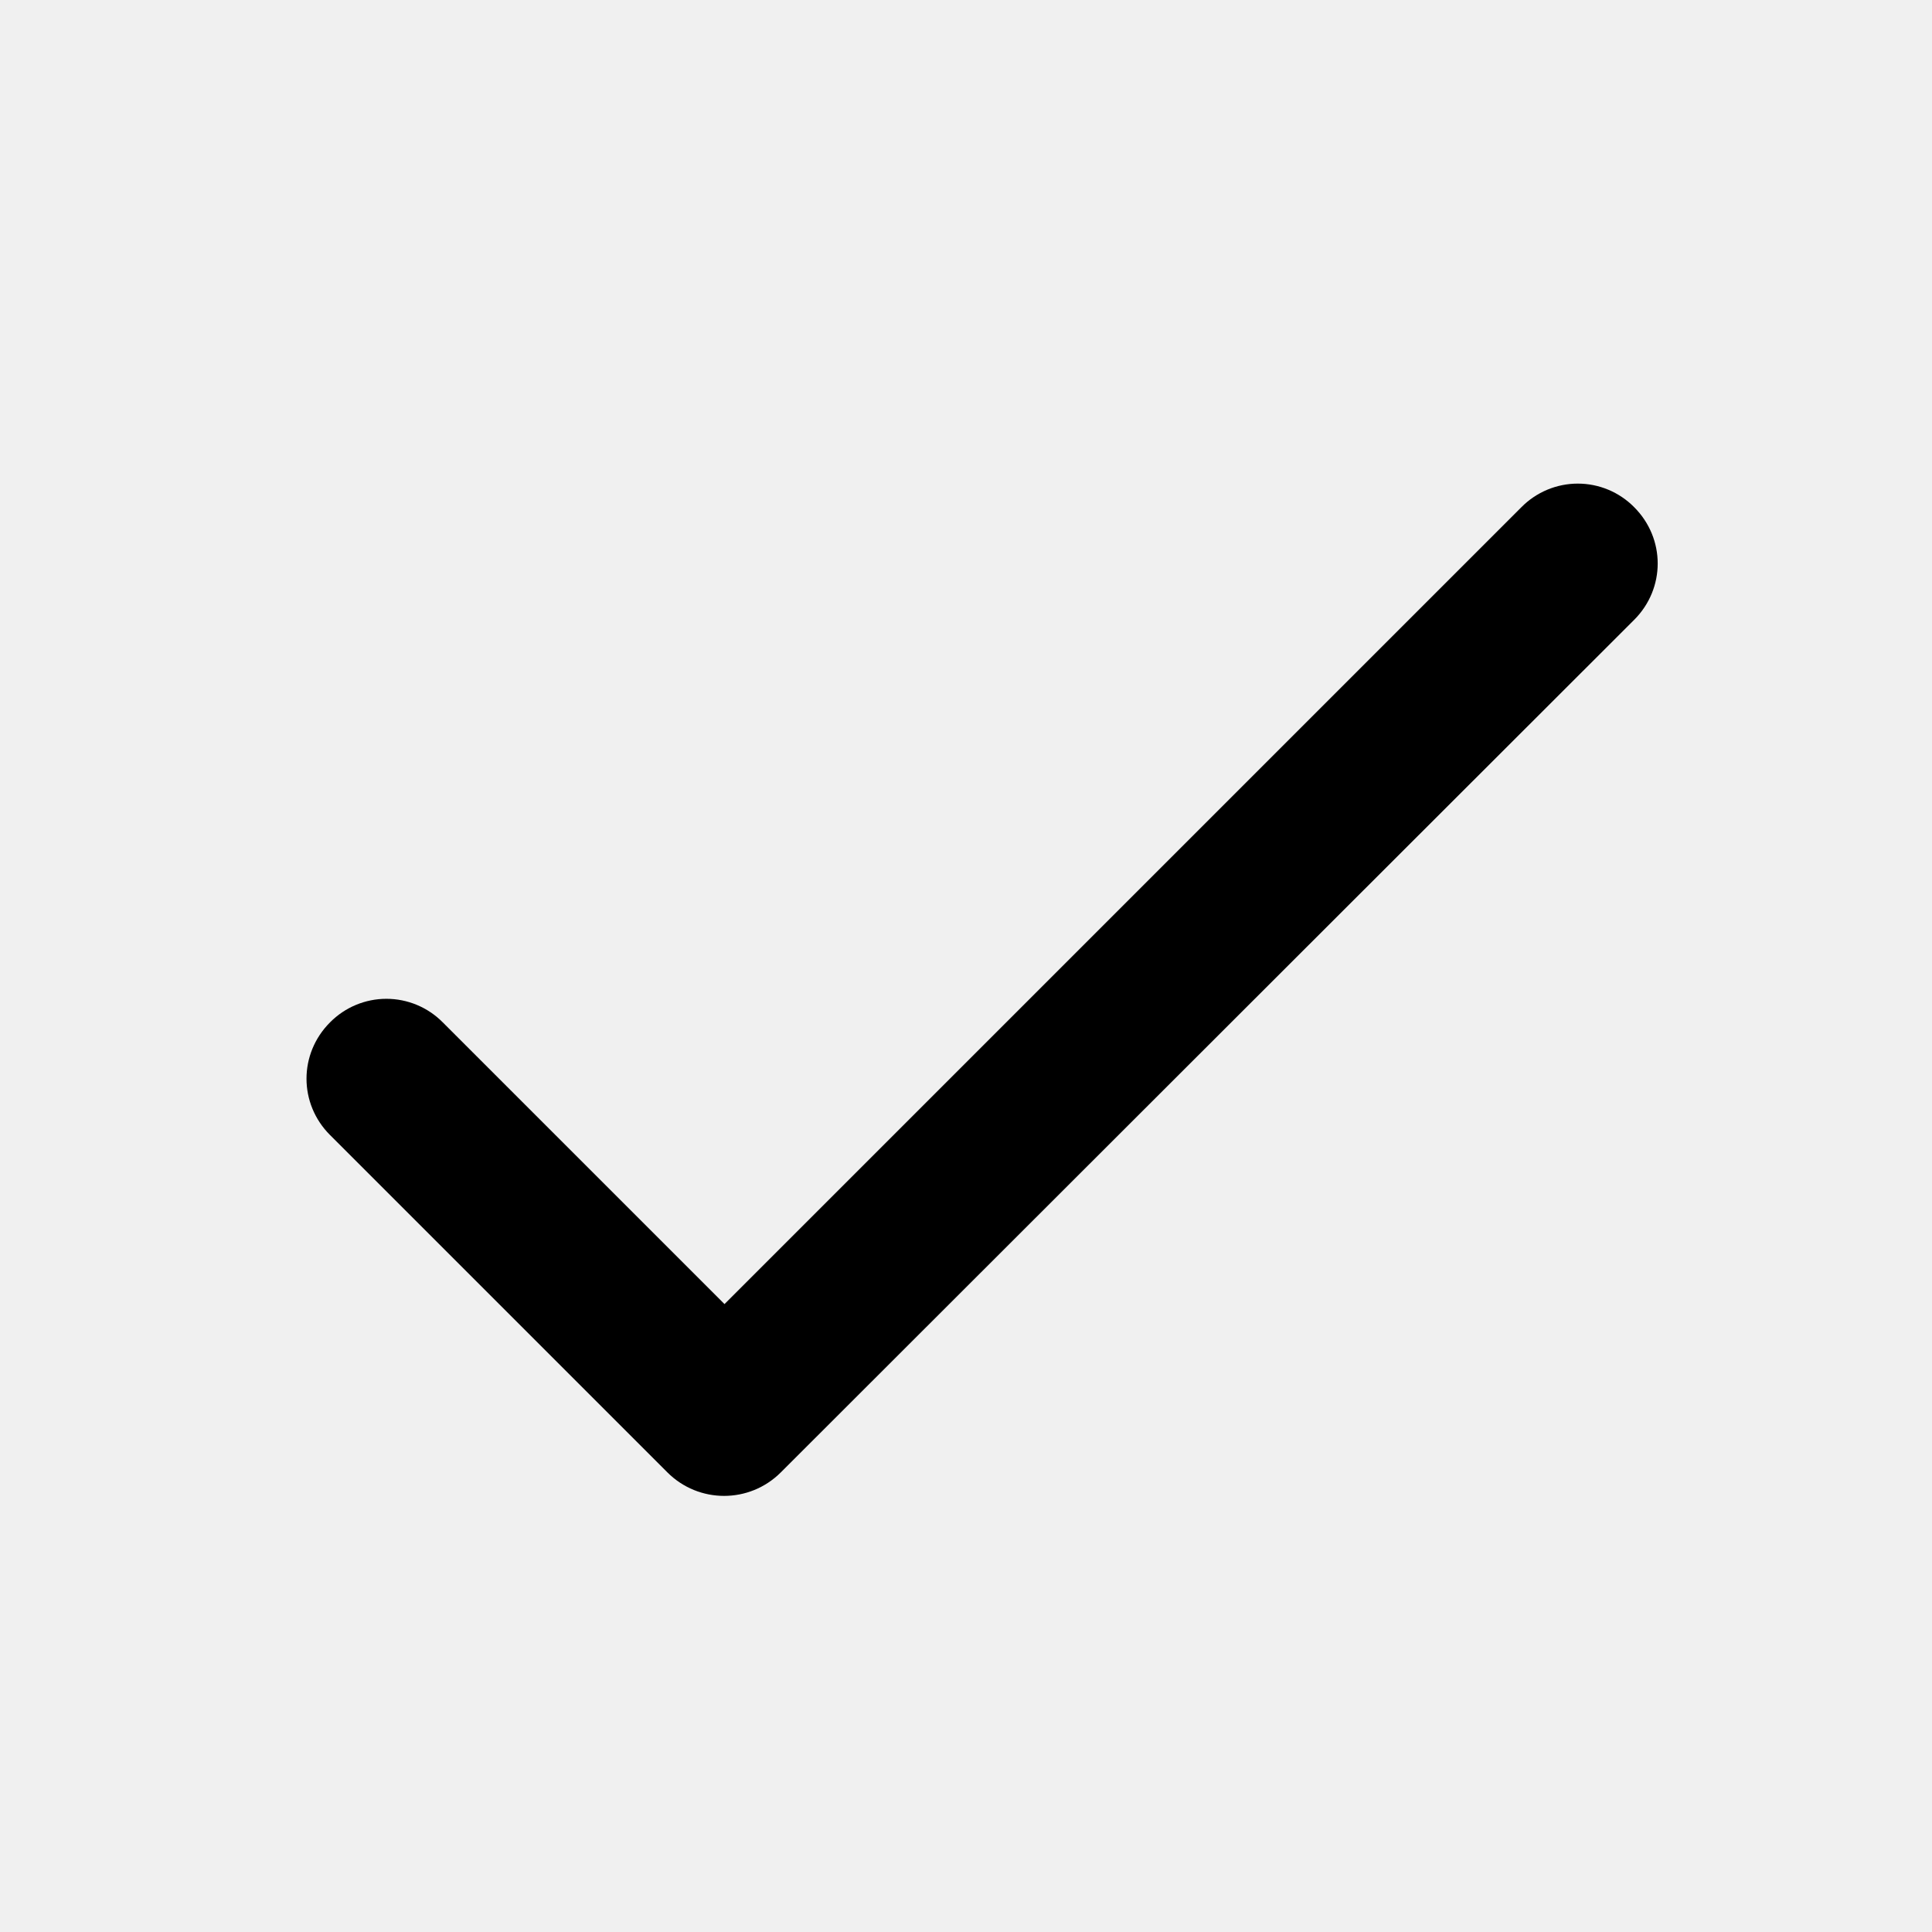
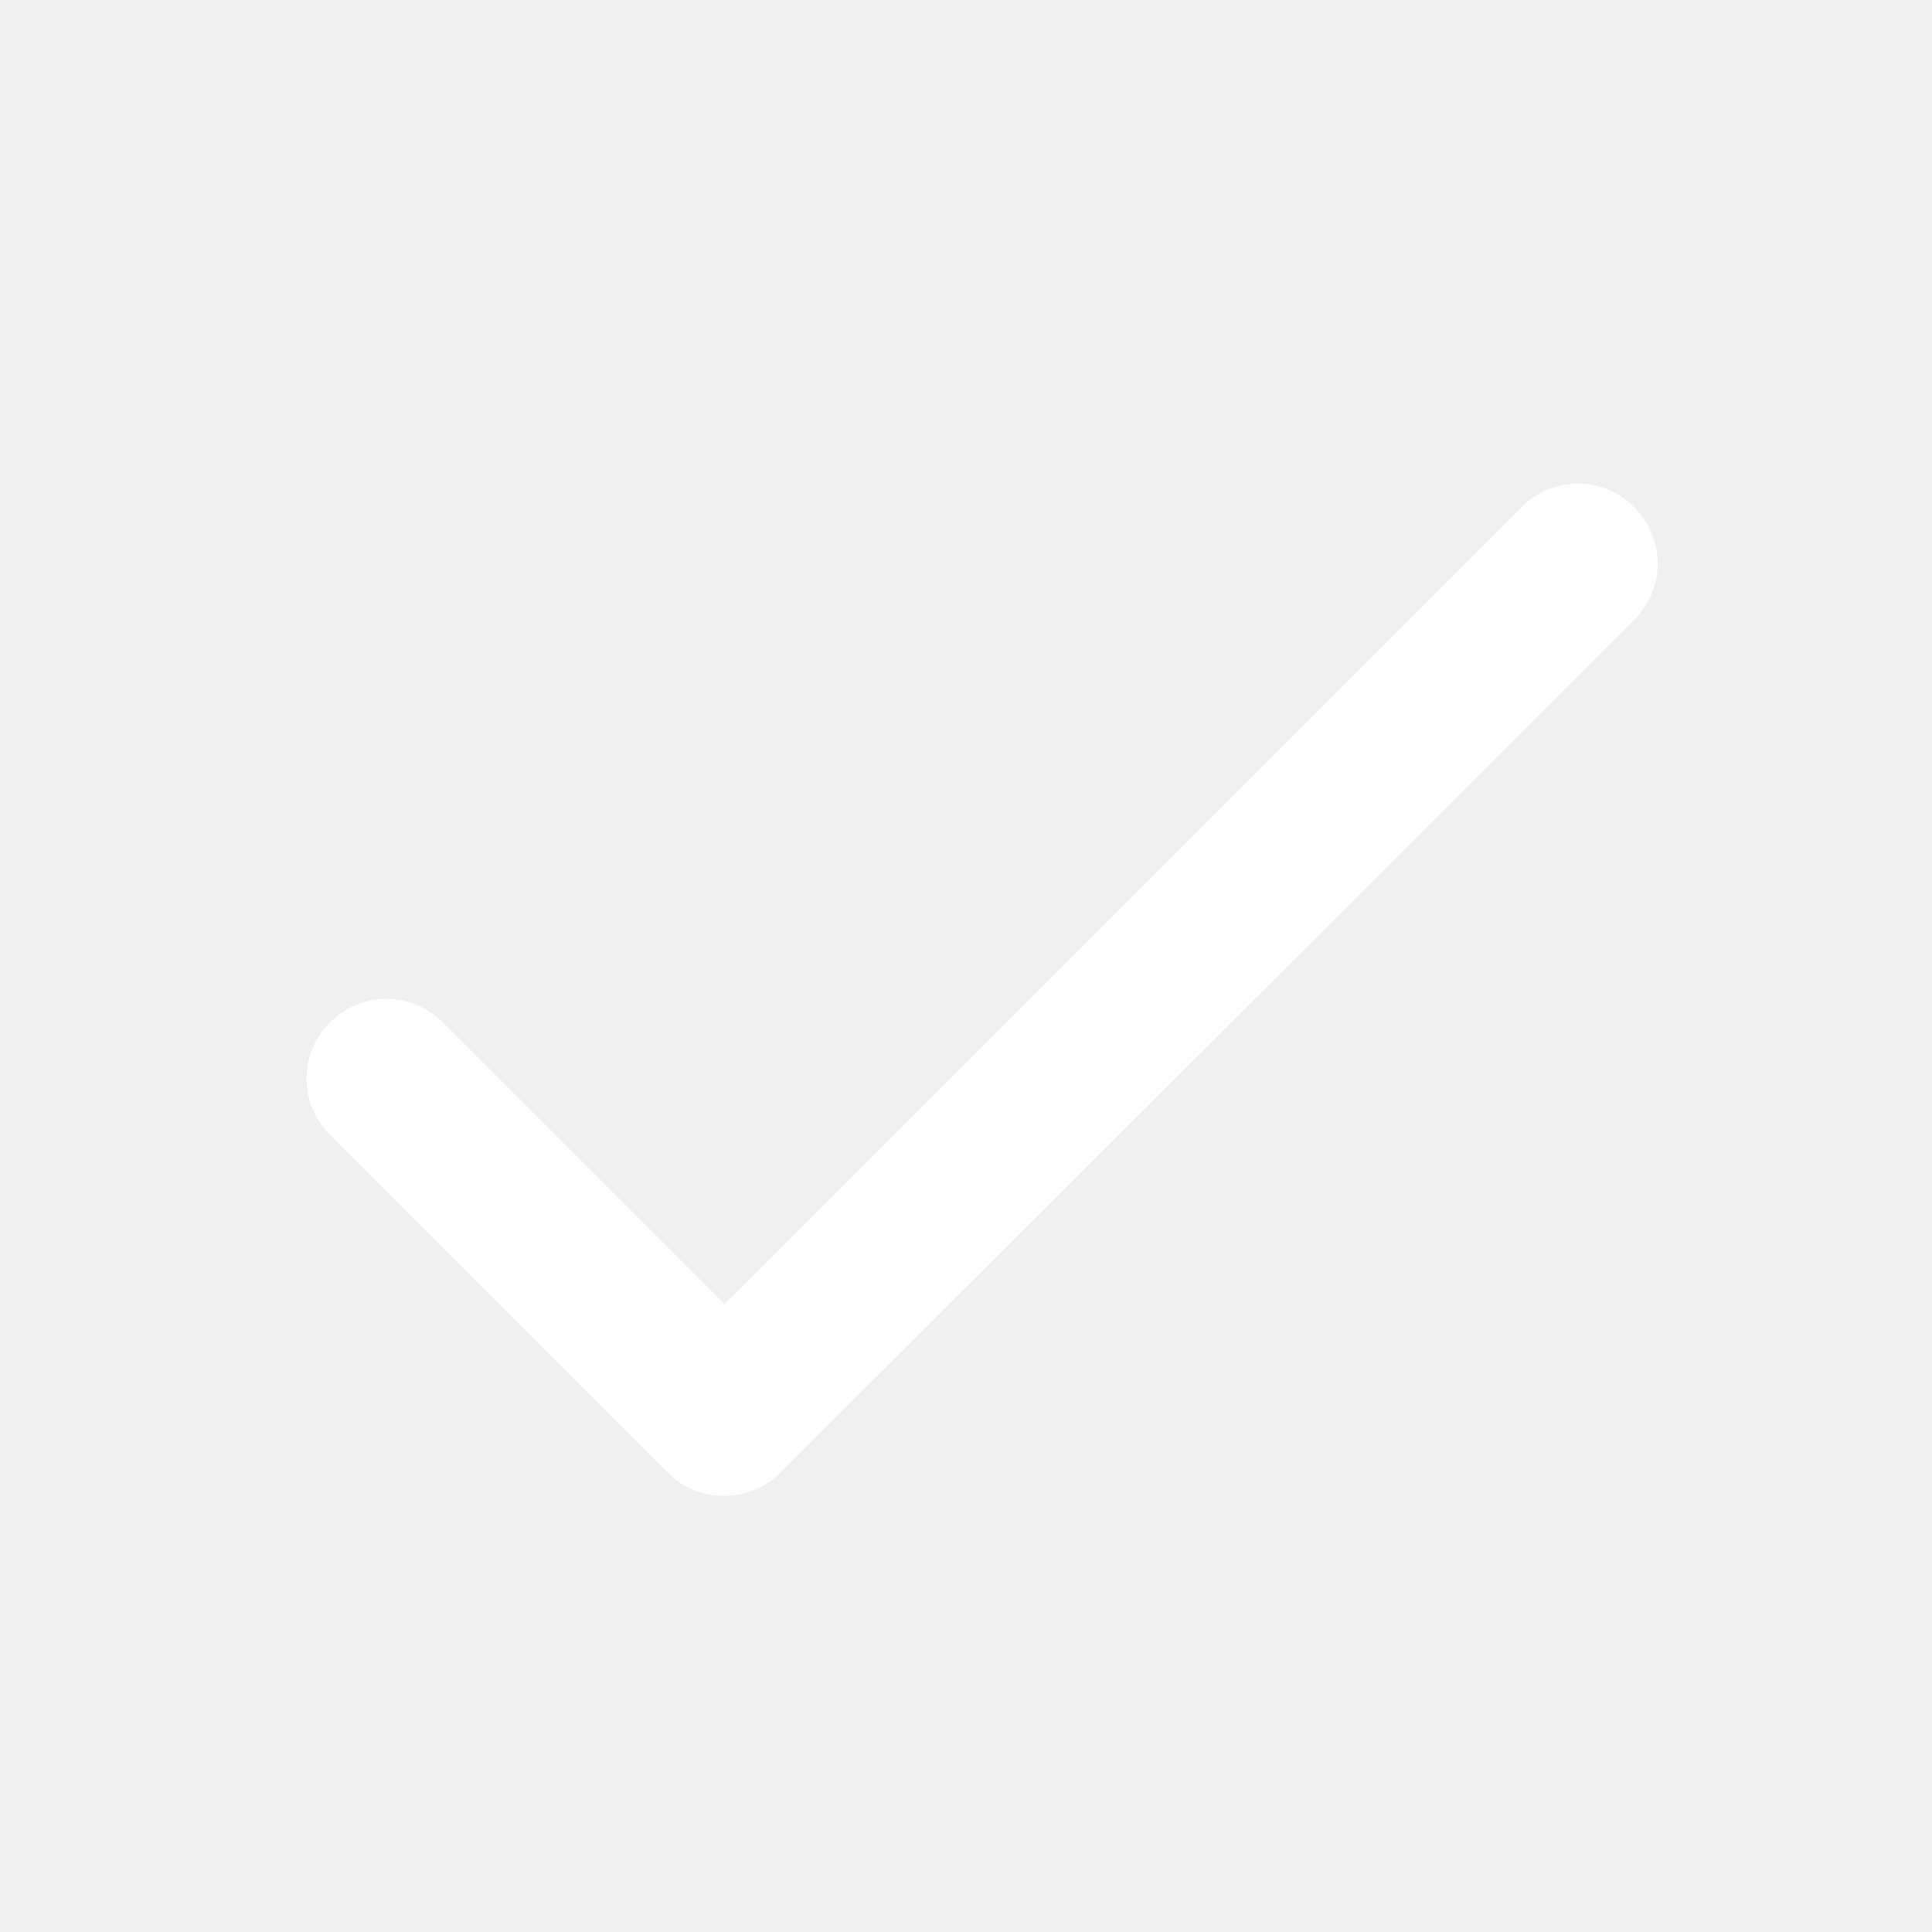
<svg xmlns="http://www.w3.org/2000/svg" aria-hidden="true" class="jss161" focusable="false" viewBox="0 0 24 24" width="64px">
  <path d="M0 0h24v24H0V0z" fill="none" />
  <g>
-     <path d="M9 16.2l-3.5-3.5a.984.984 0 0 0-1.4 0c-.39.39-.39 1.01 0 1.4l4.19 4.19c.39.39 1.02.39 1.41 0L20.3 7.7c.39-.39.39-1.01 0-1.4a.984.984 0 0 0-1.4 0L9 16.2z" />
+     <path fill="#fff" d="M9 16.2l-3.5-3.5a.984.984 0 0 0-1.4 0c-.39.39-.39 1.01 0 1.4l4.19 4.19c.39.39 1.02.39 1.41 0L20.3 7.7c.39-.39.39-1.01 0-1.4a.984.984 0 0 0-1.4 0L9 16.2z" />
  </g>
</svg>
